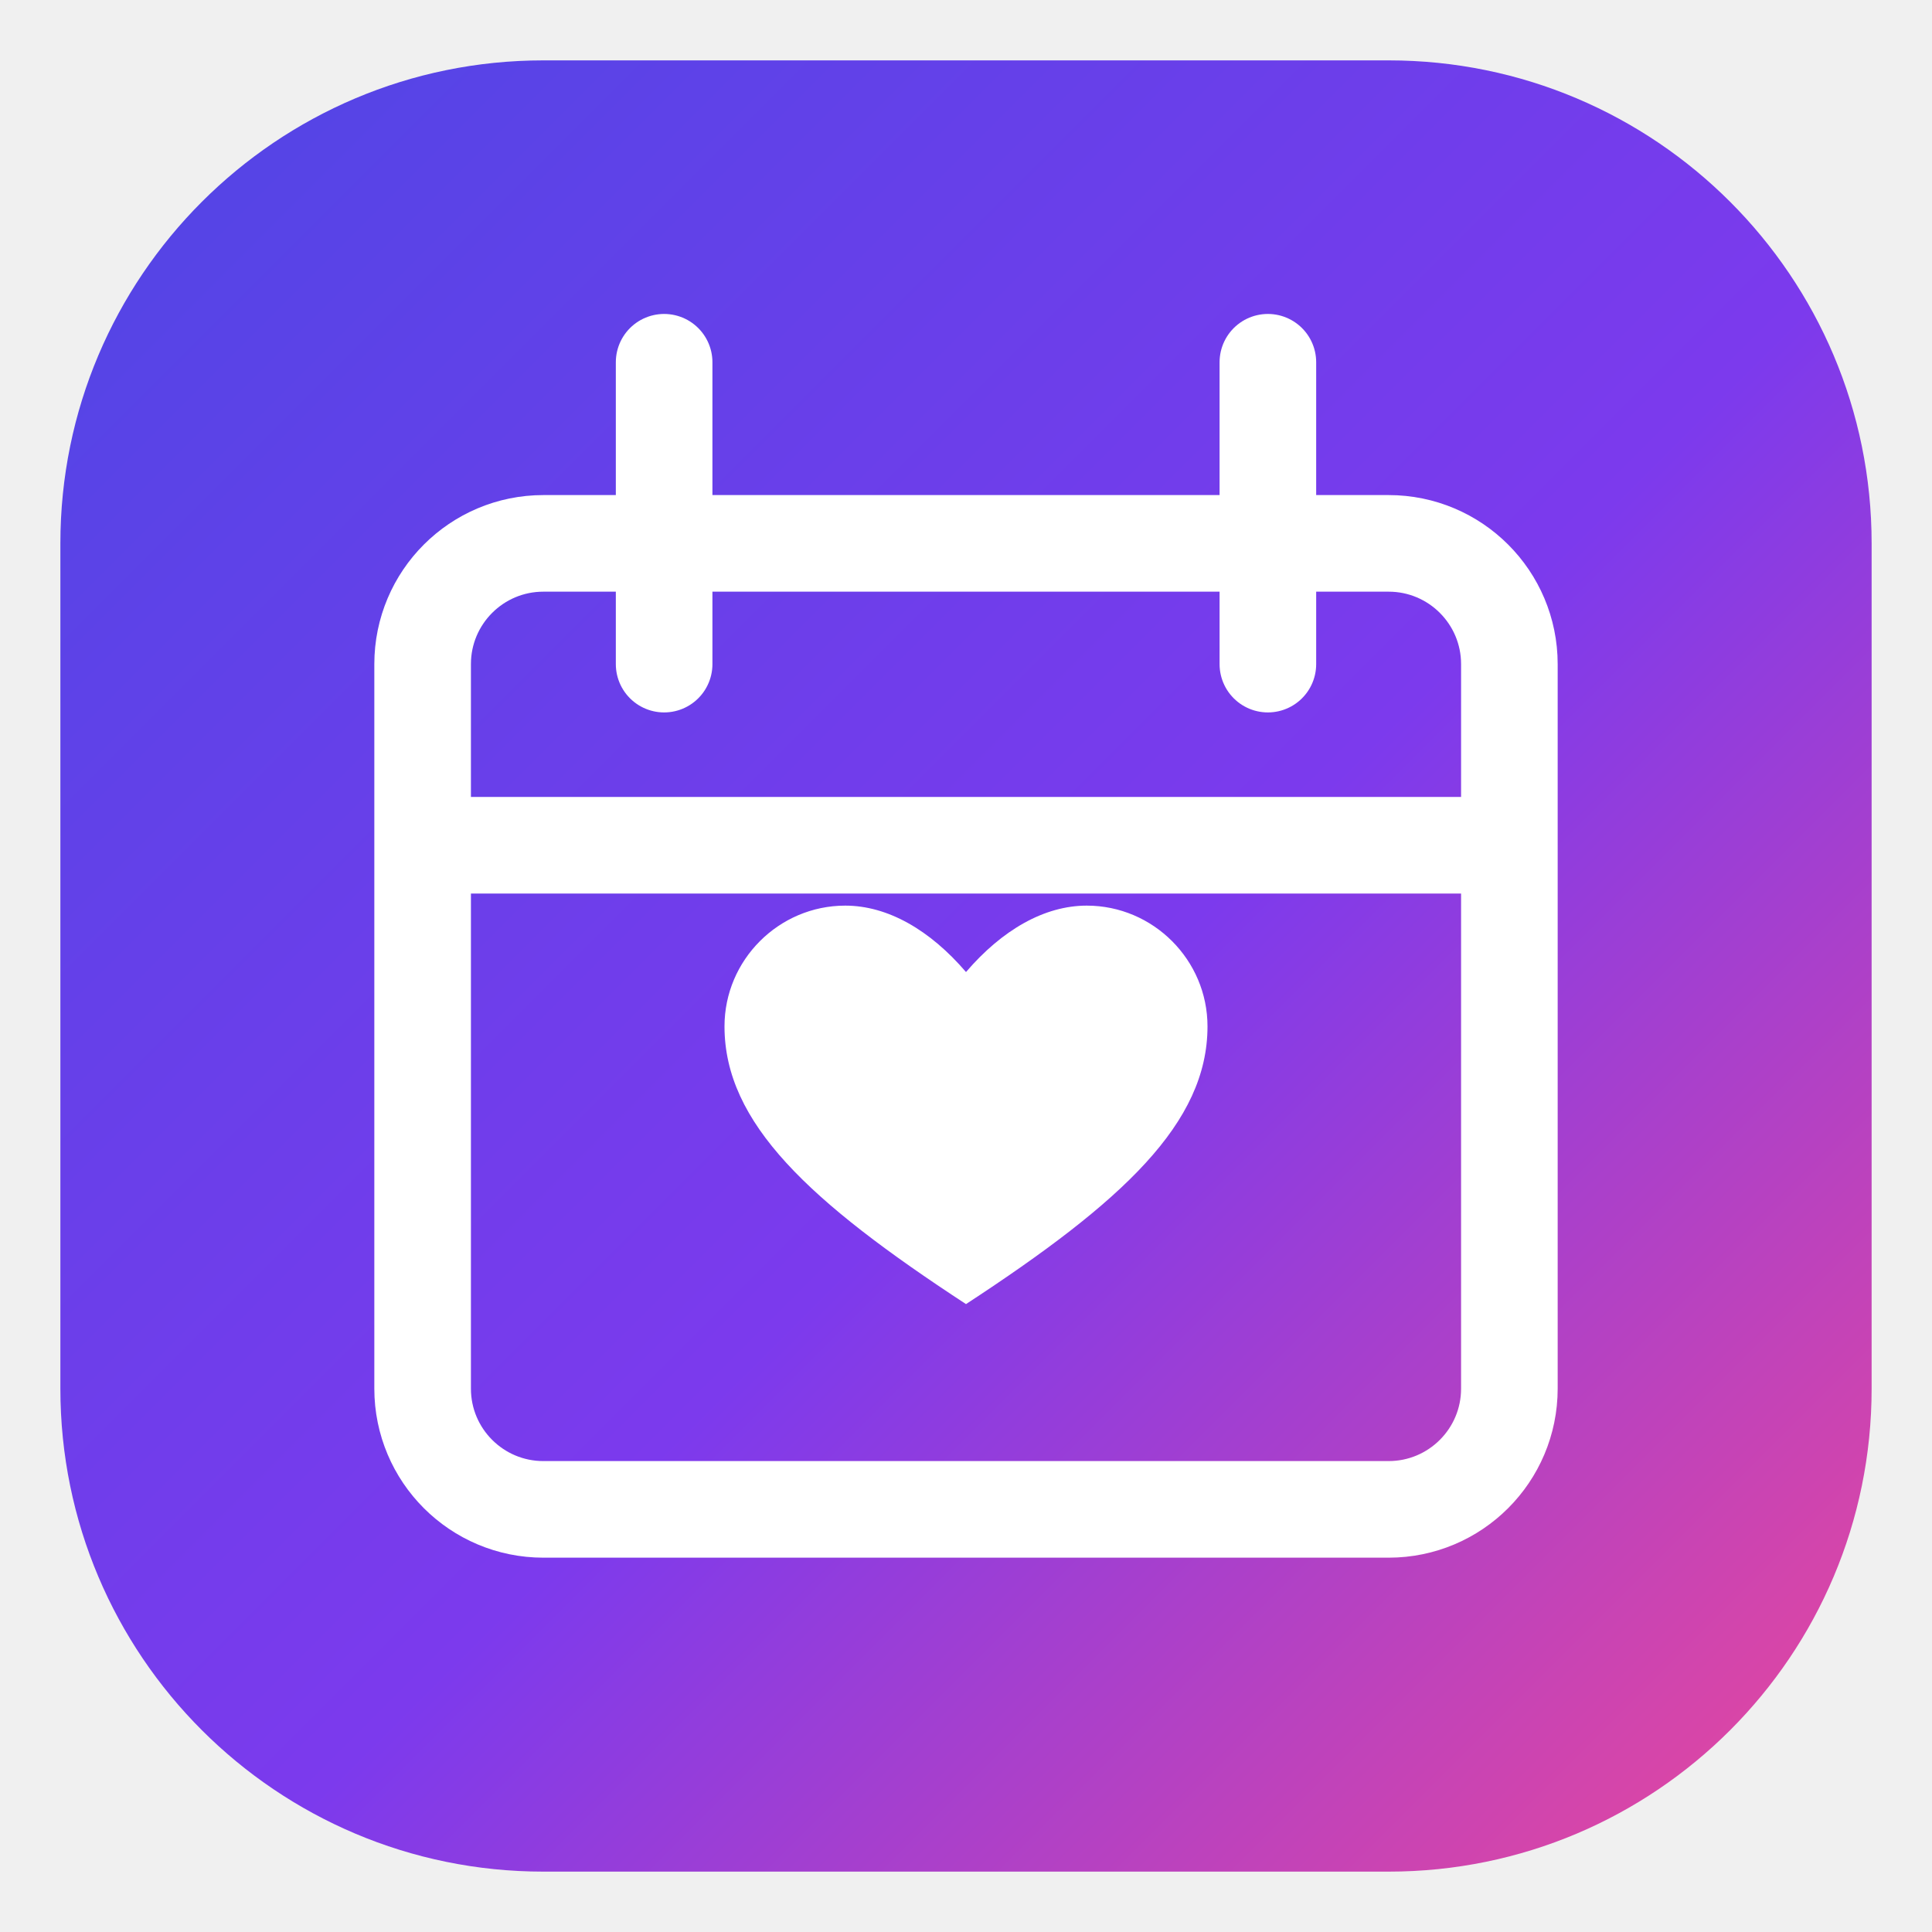
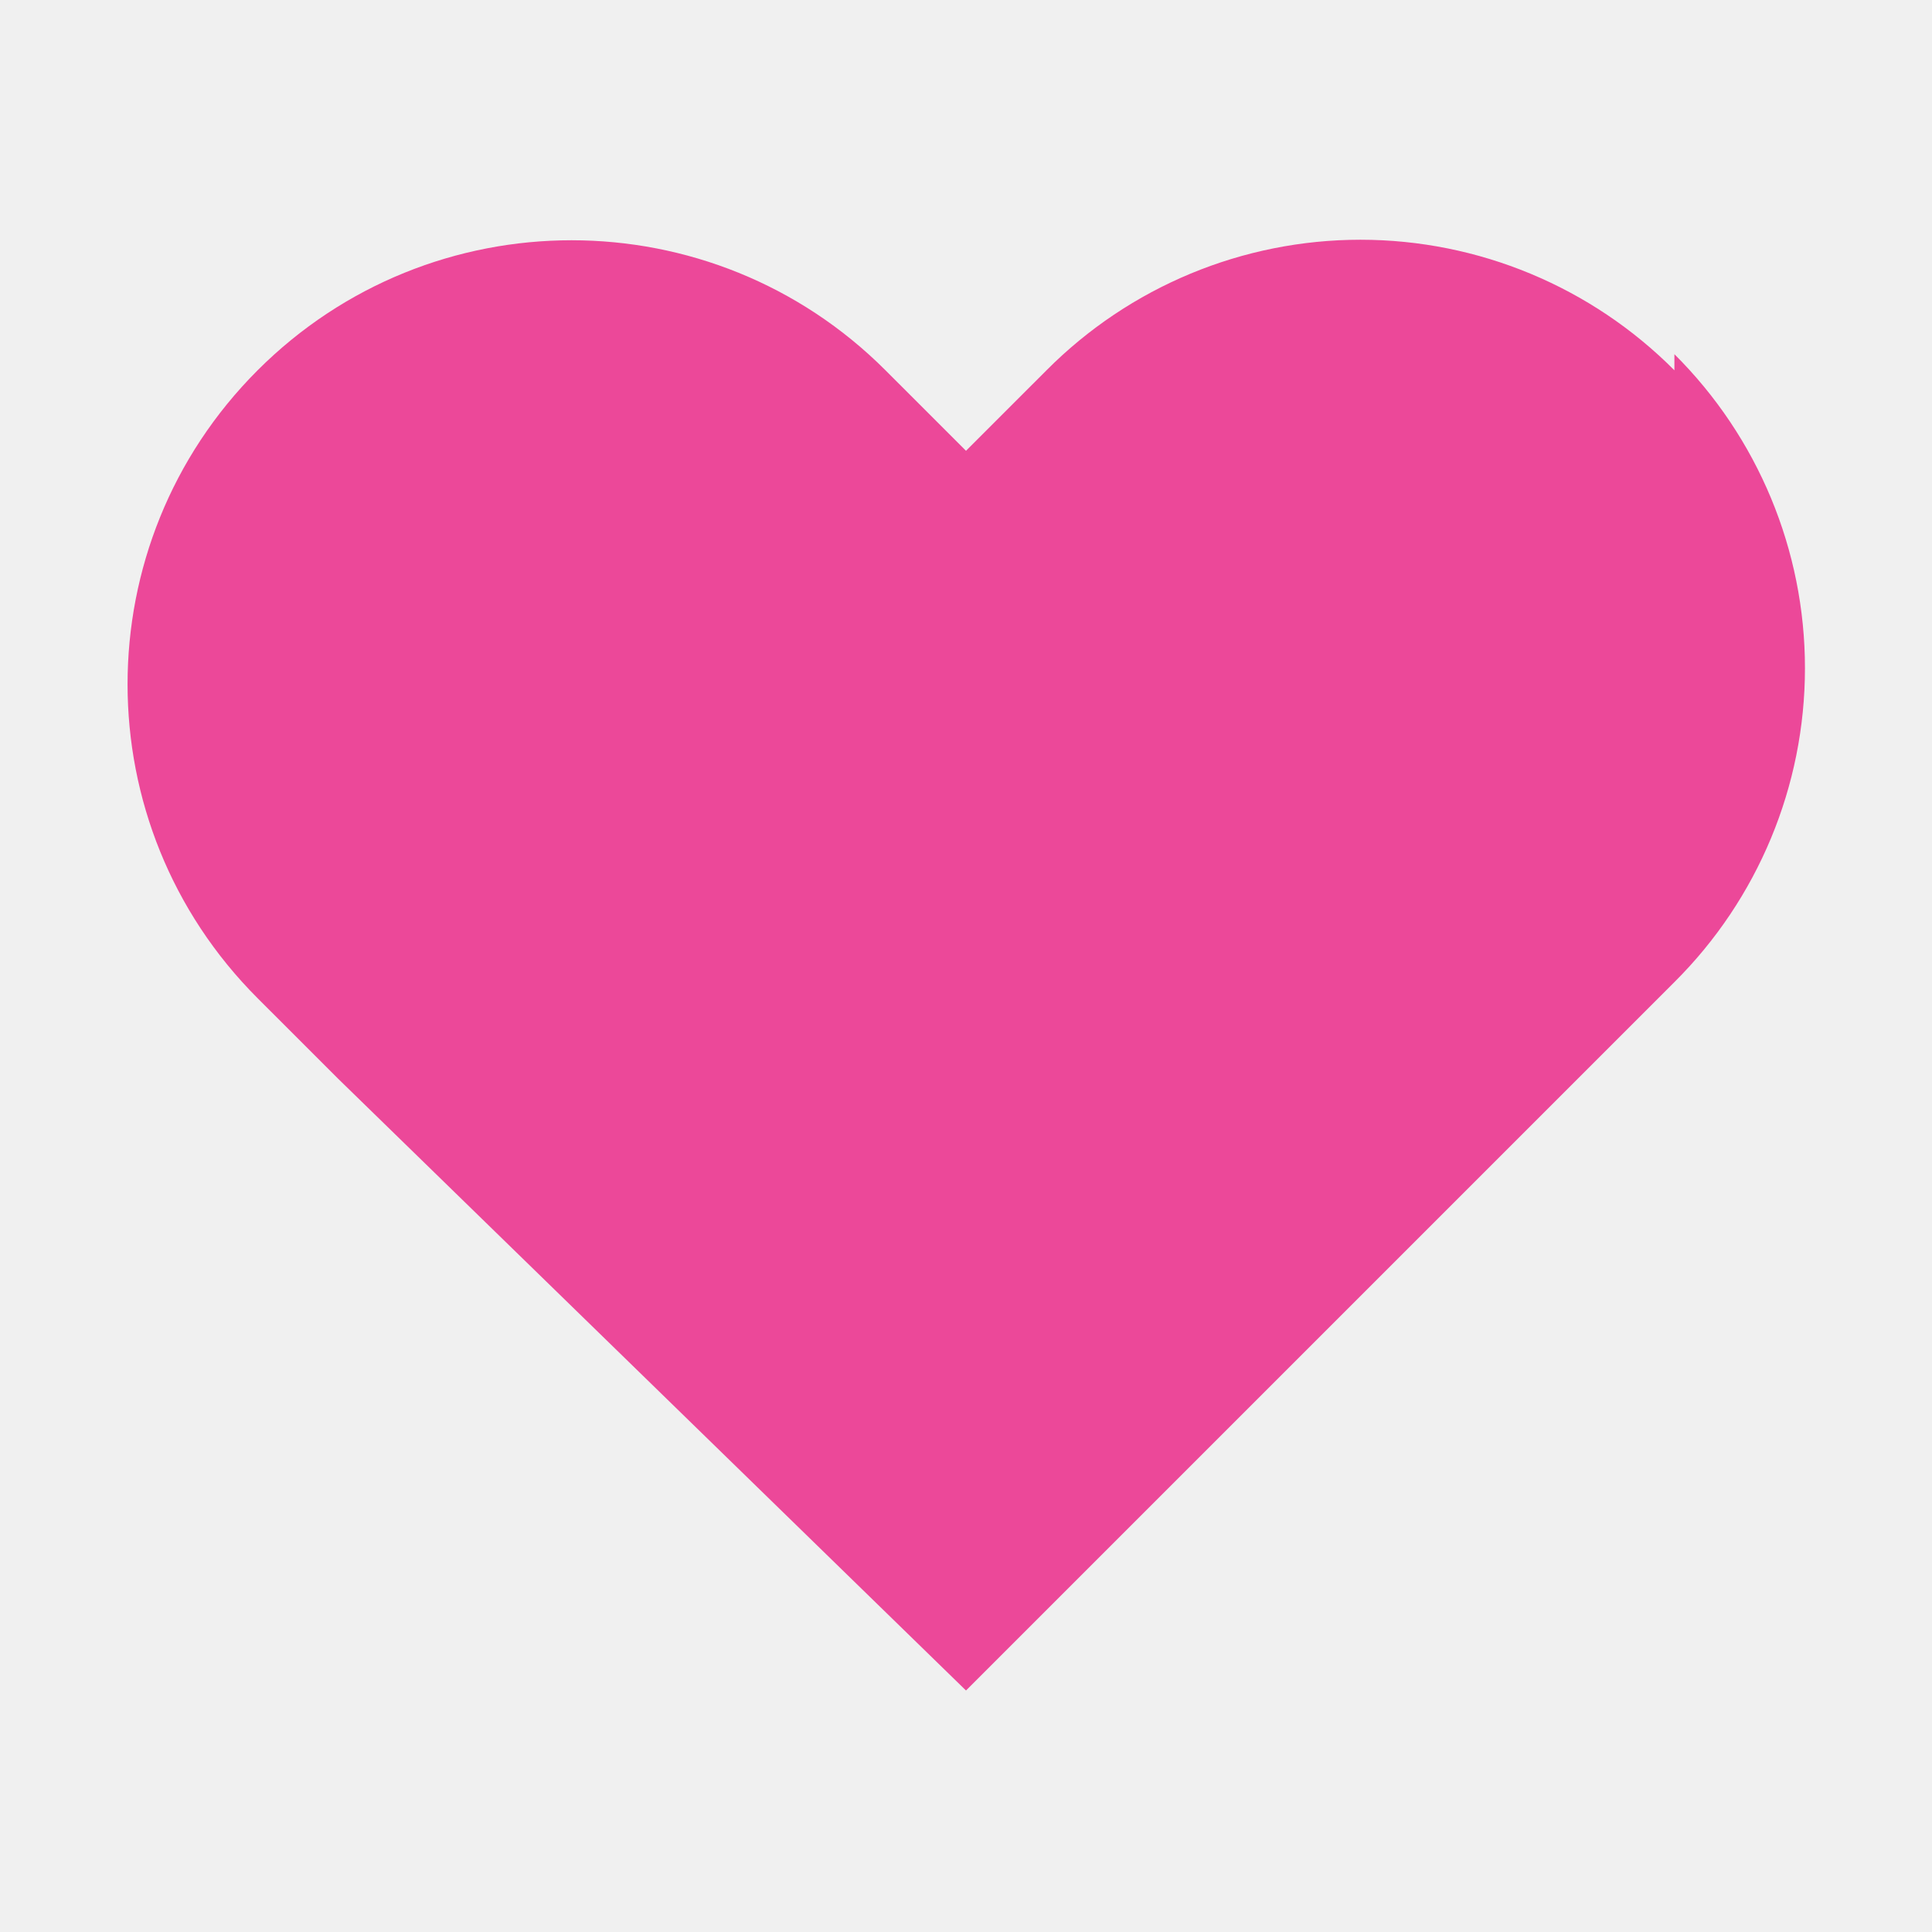
- <svg xmlns="http://www.w3.org/2000/svg" viewBox="0 0 32 32">
-   <defs>
-     <linearGradient id="g" x1="0" y1="0" x2="1" y2="1">
-       <stop offset="0%" stop-color="#4f46e5" />
-       <stop offset="55%" stop-color="#7c3aed" />
-       <stop offset="100%" stop-color="#ec4899" />
-     </linearGradient>
-   </defs>
-   <rect x="1" y="1" width="30" height="30" rx="8" fill="url(#g)" />
-   <rect x="7" y="9" width="18" height="16" rx="2" fill="none" stroke="#fff" stroke-width="1.6" />
-   <line x1="7" y1="14" x2="25" y2="14" stroke="#fff" stroke-width="1.6" />
-   <line x1="11" y1="6" x2="11" y2="11" stroke="#fff" stroke-width="1.6" stroke-linecap="round" />
-   <line x1="21" y1="6" x2="21" y2="11" stroke="#fff" stroke-width="1.6" stroke-linecap="round" />
-   <path d="M16 21.6c-2.6-1.7-4-3-4-4.6 0-1.1.9-2 2-2 .7 0 1.4.4 2 1.1.6-.7 1.3-1.1 2-1.1 1.1 0 2 .9 2 2 0 1.6-1.4 2.9-4 4.6z" fill="#fff" />
+ <svg xmlns="http://www.w3.org/2000/svg" viewBox="0 0 24 24">
+   <path d="M20.8 4.6a5.5 5.5 0 0 0-7.8 0L12 5.6l-1-1a5.5 5.5 0 0 0-7.8 7.8l1 1L12 21l7.8-7.8 1-1a5.5 5.5 0 0 0 0-7.8z" fill="#ec4899" />
</svg>
